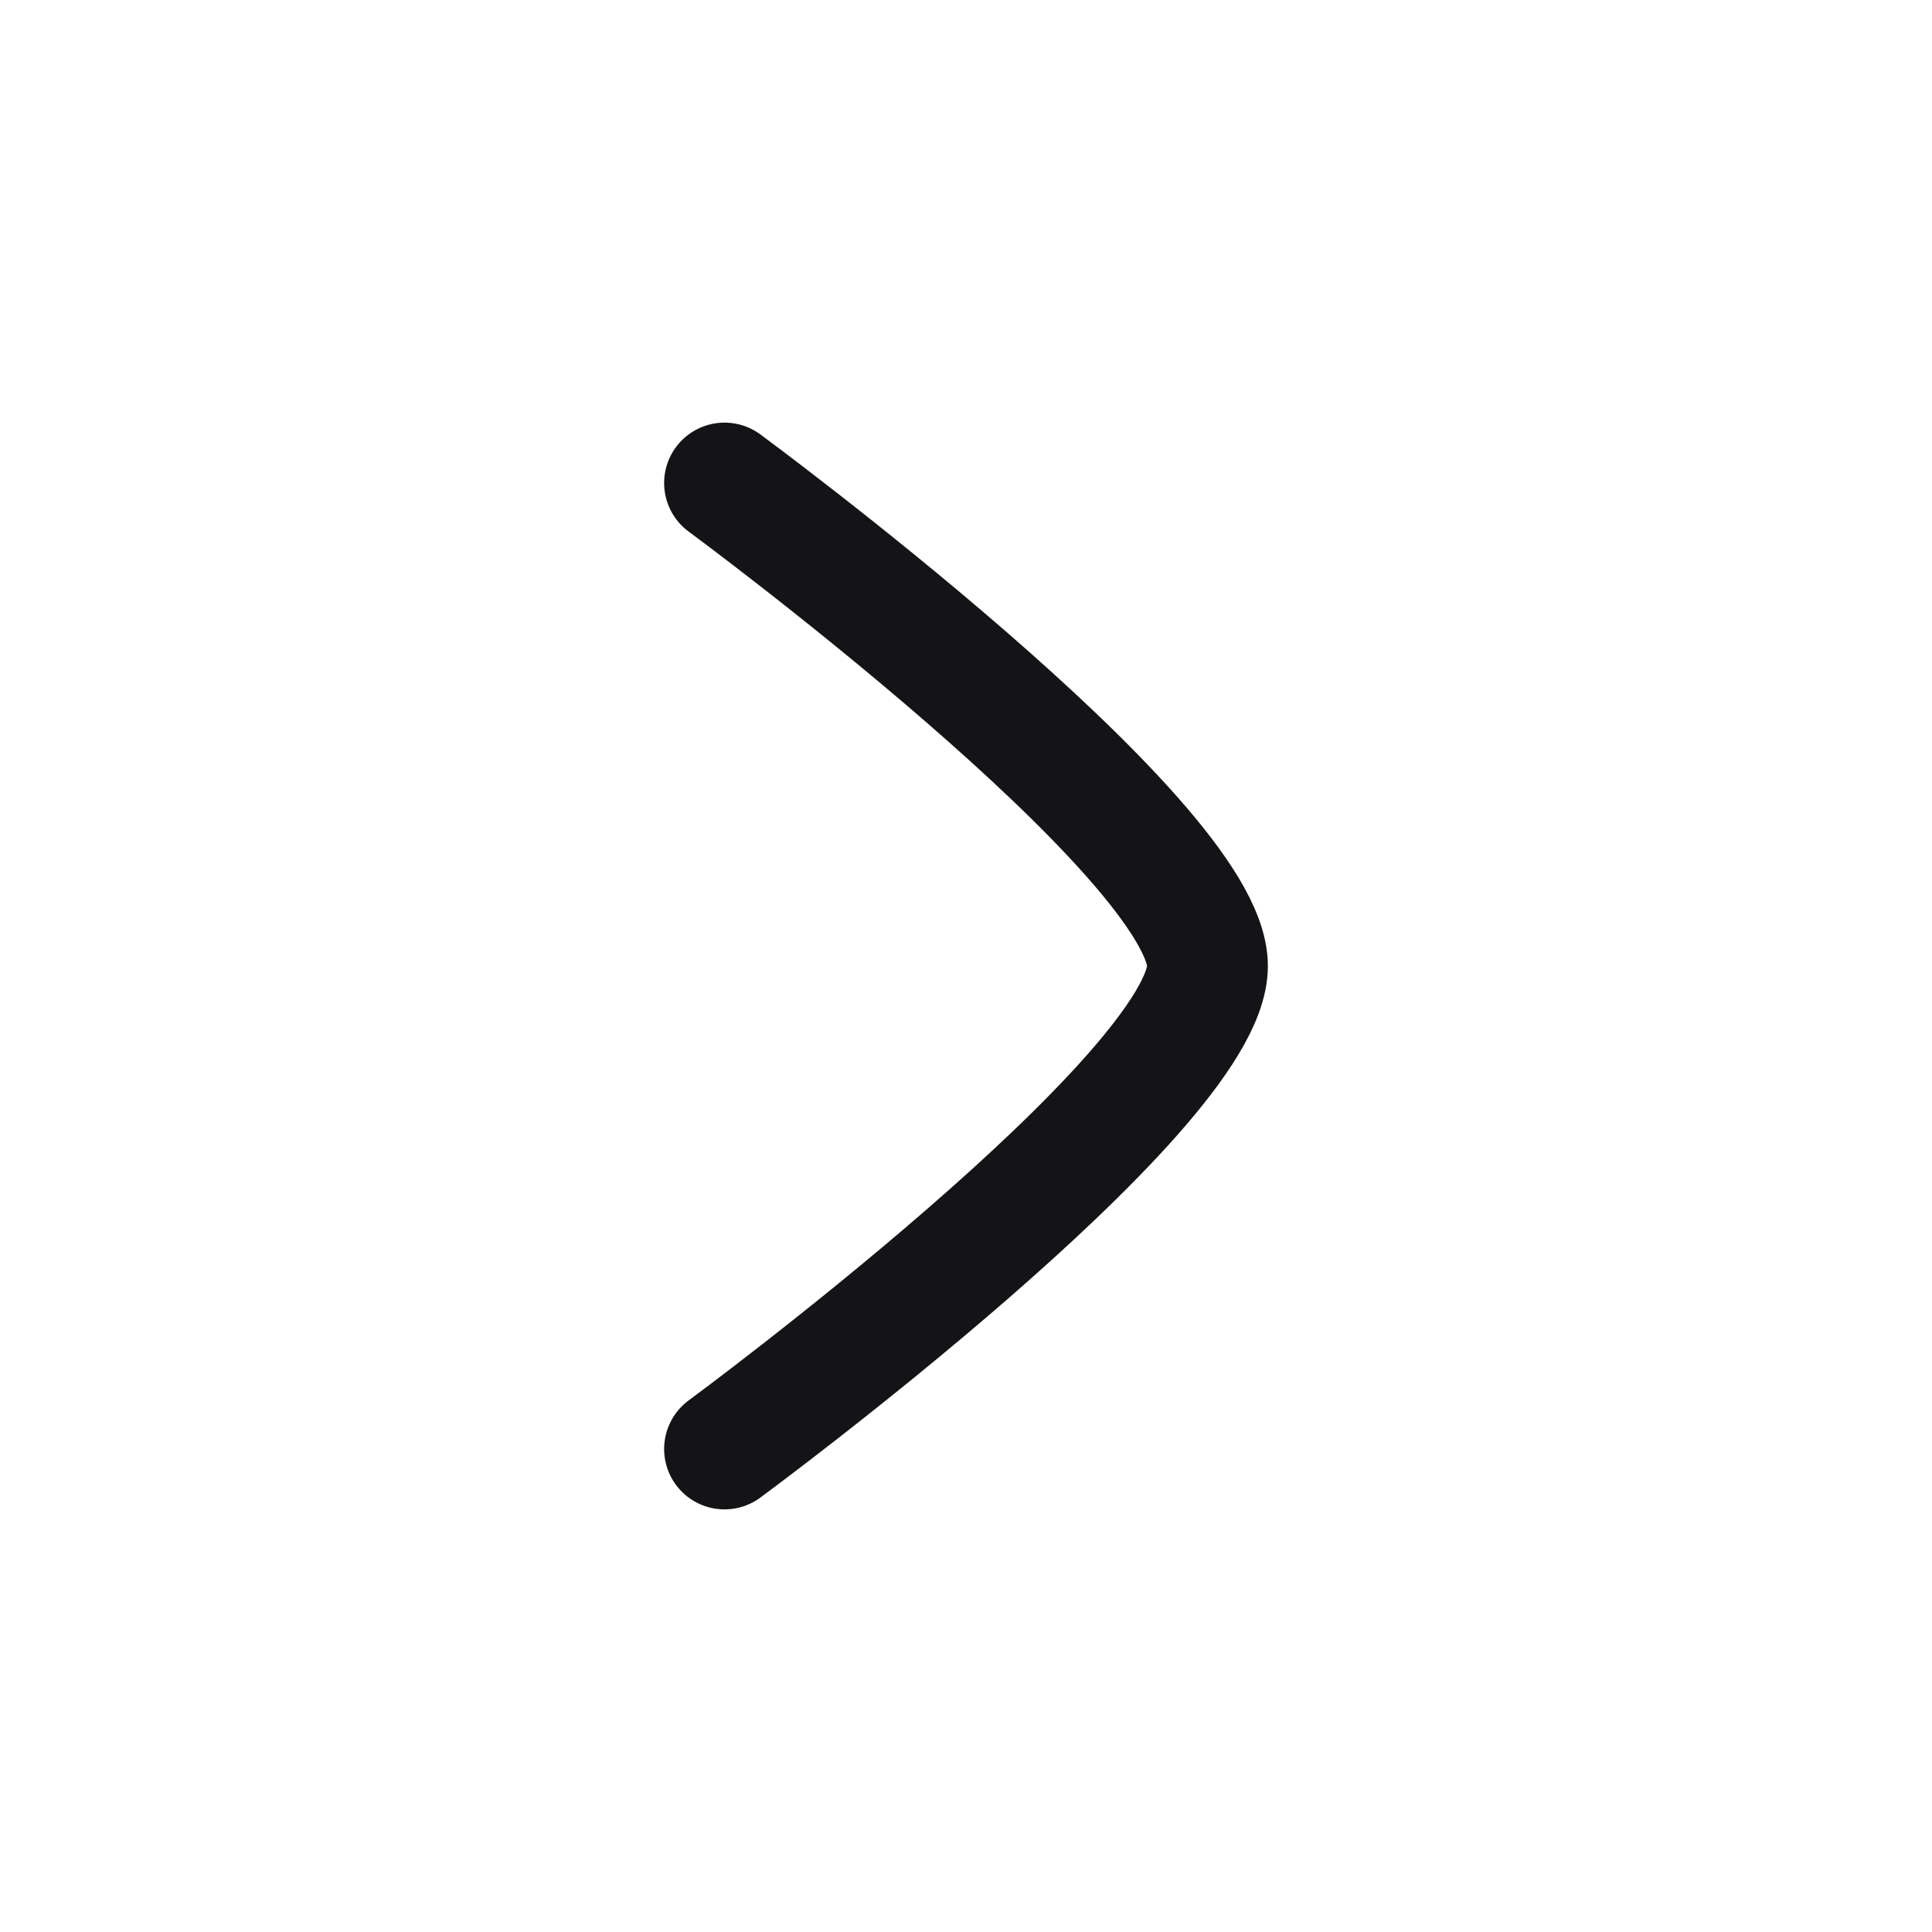
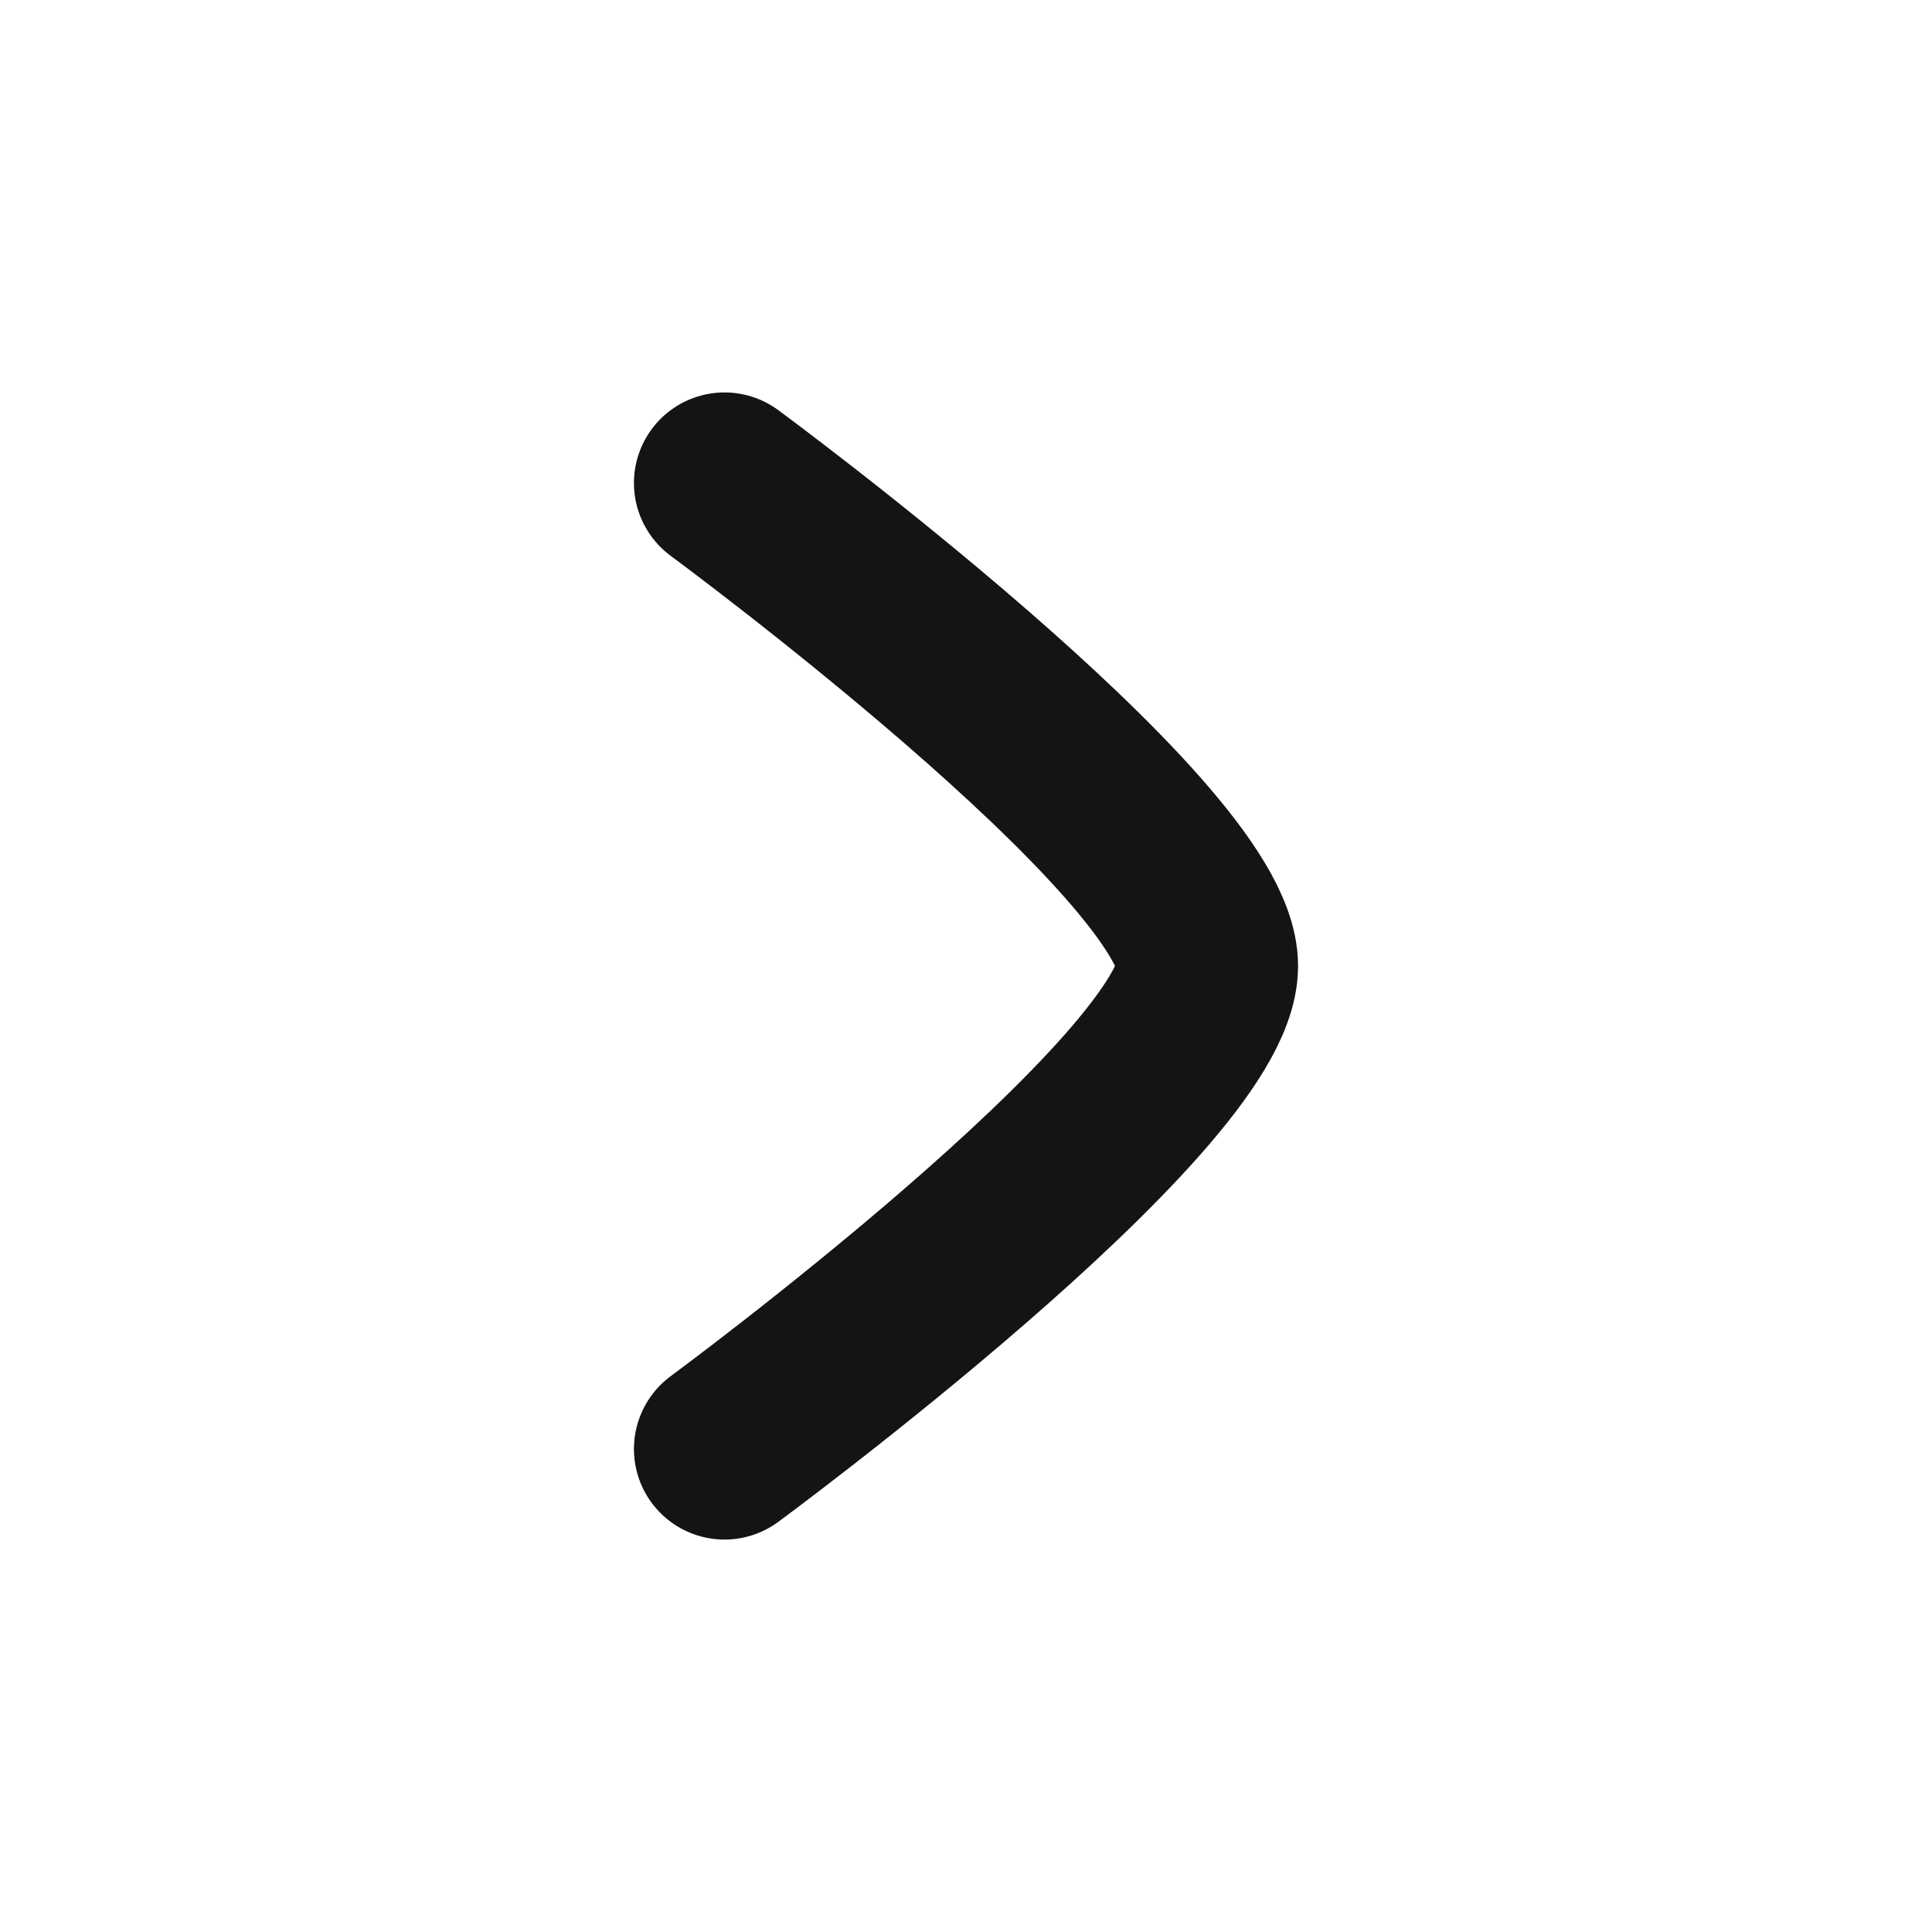
<svg xmlns="http://www.w3.org/2000/svg" width="16" height="16" viewBox="0 0 16 16" fill="none">
-   <path d="M6 4C6 4 10 6.946 10 8C10 9.054 6 12 6 12" stroke="#141316" stroke-linecap="round" stroke-linejoin="round" />
+   <path d="M6 4C6 4 10 6.946 10 8C10 9.054 6 12 6 12" stroke="#141316" vector-effect="non-scaling-stroke" stroke-width="1.5" stroke-linecap="round" stroke-linejoin="round" />
</svg>
